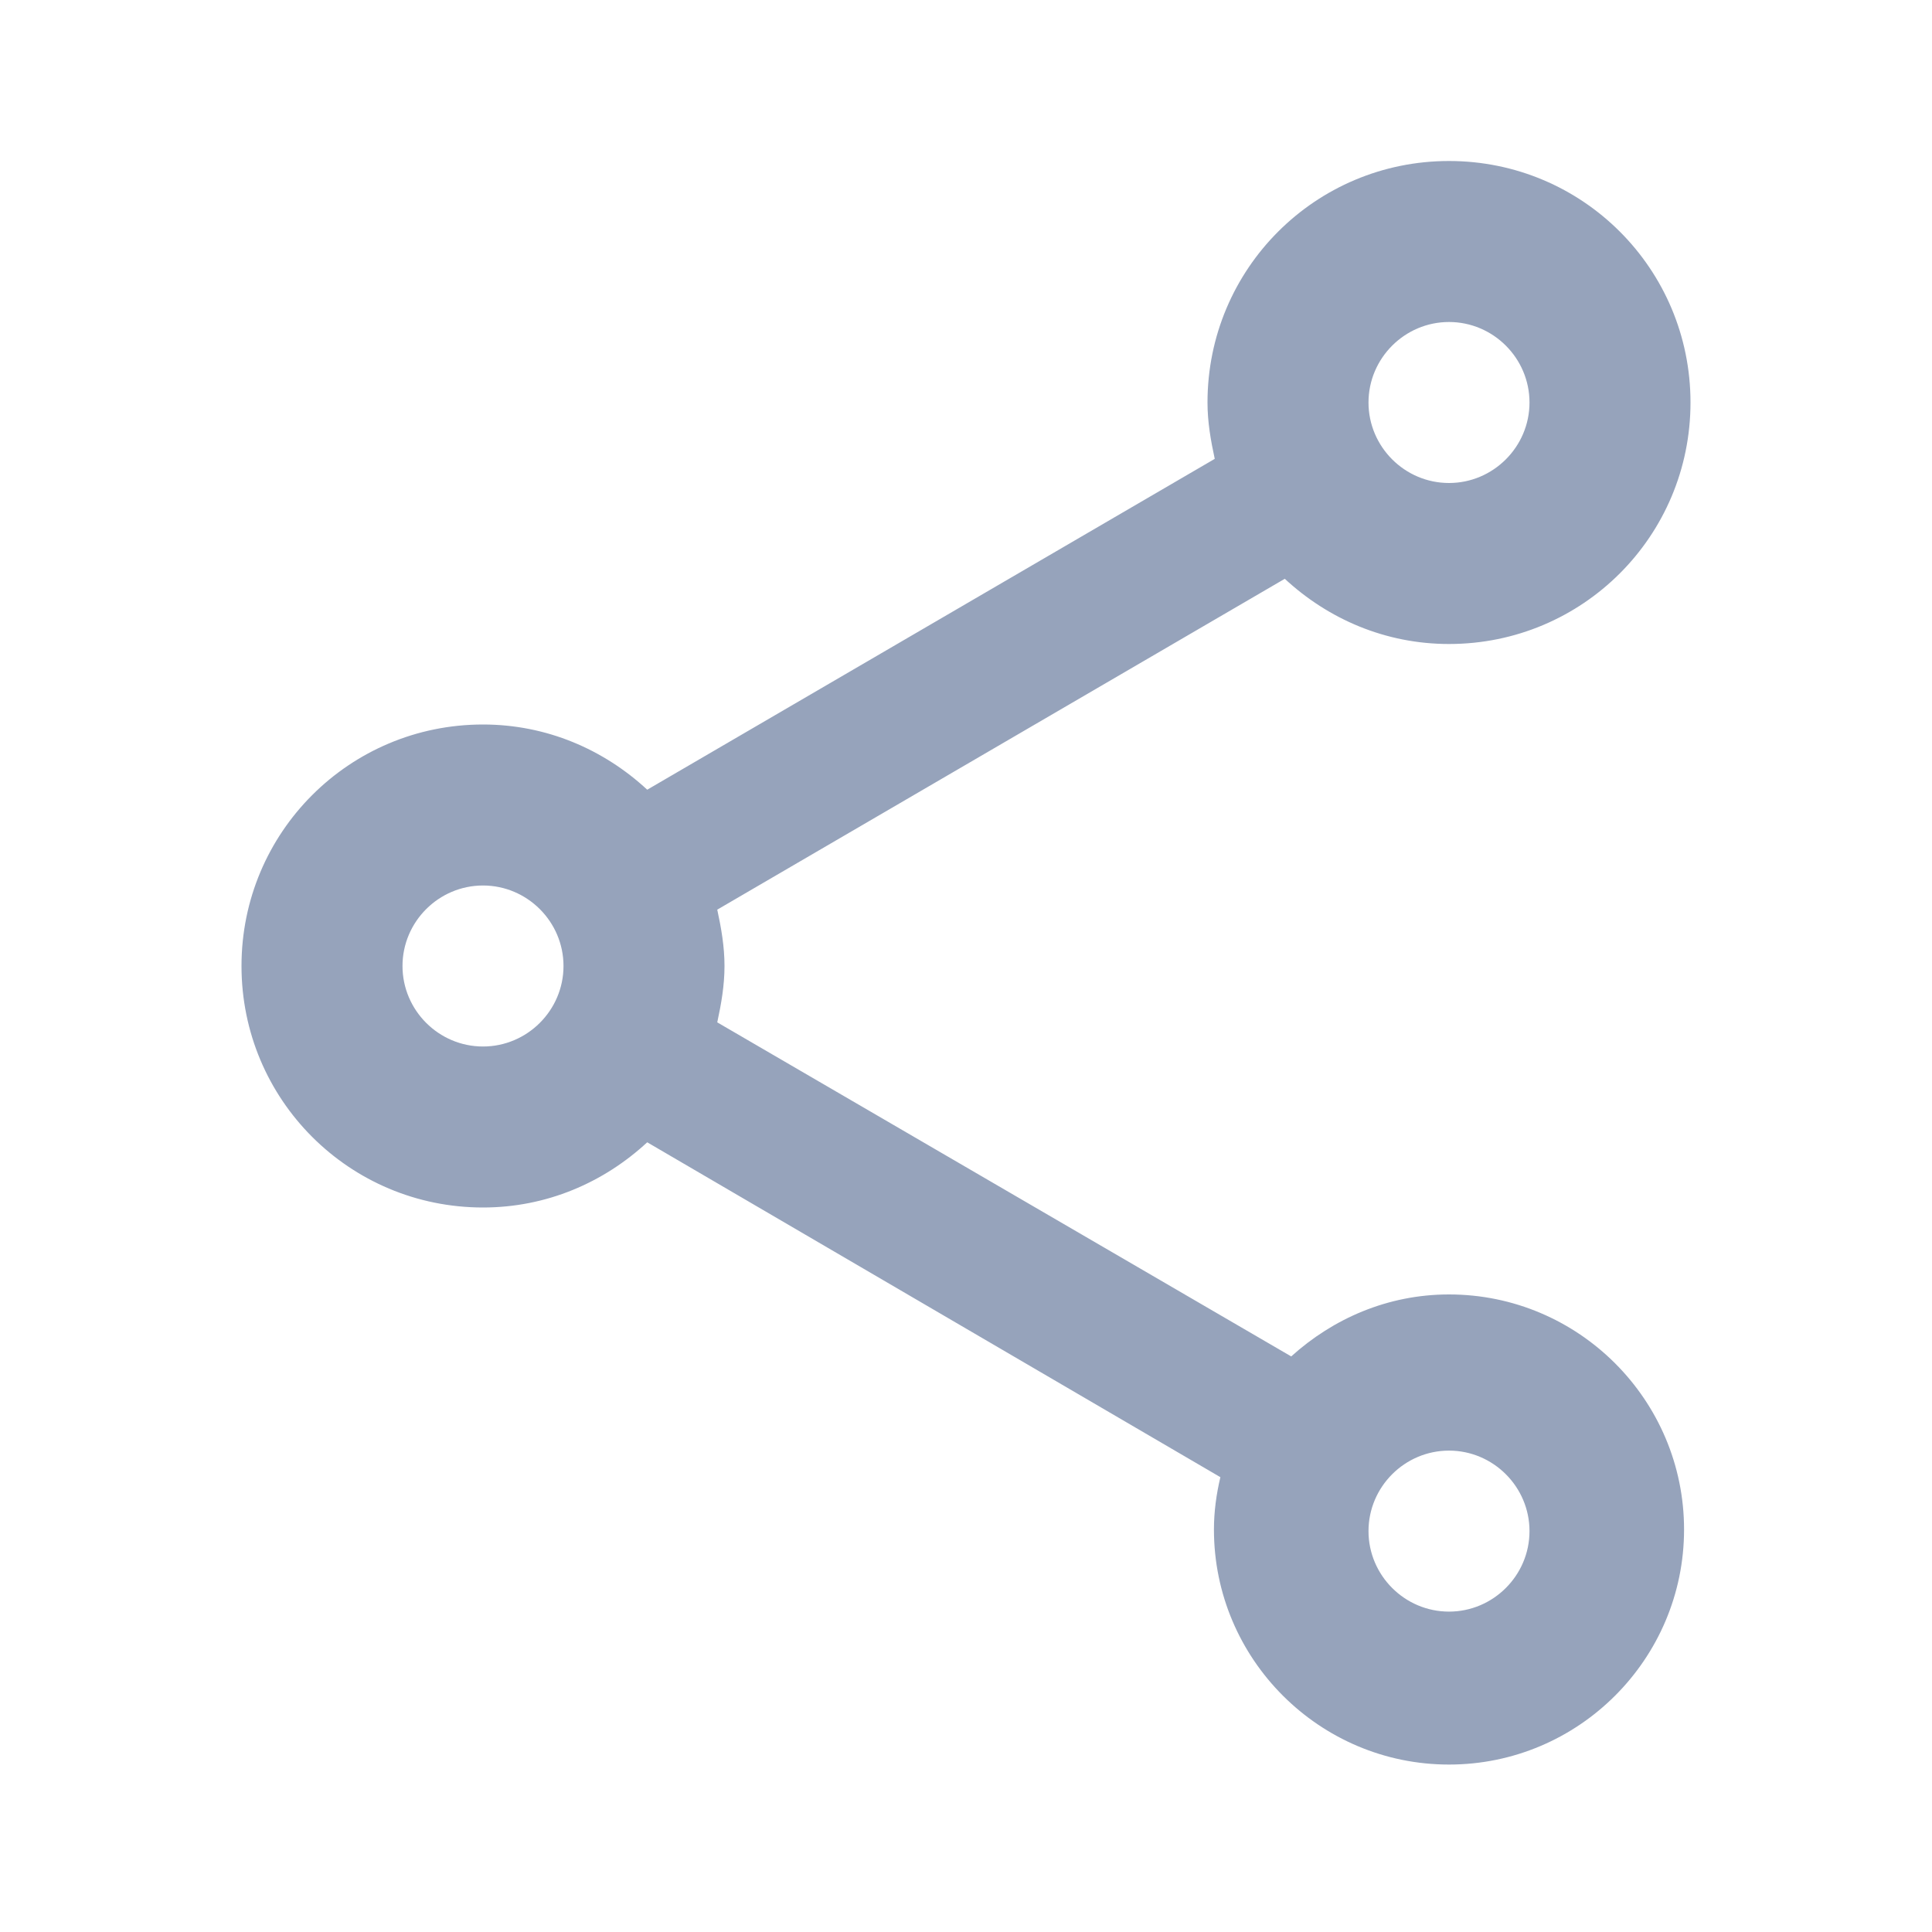
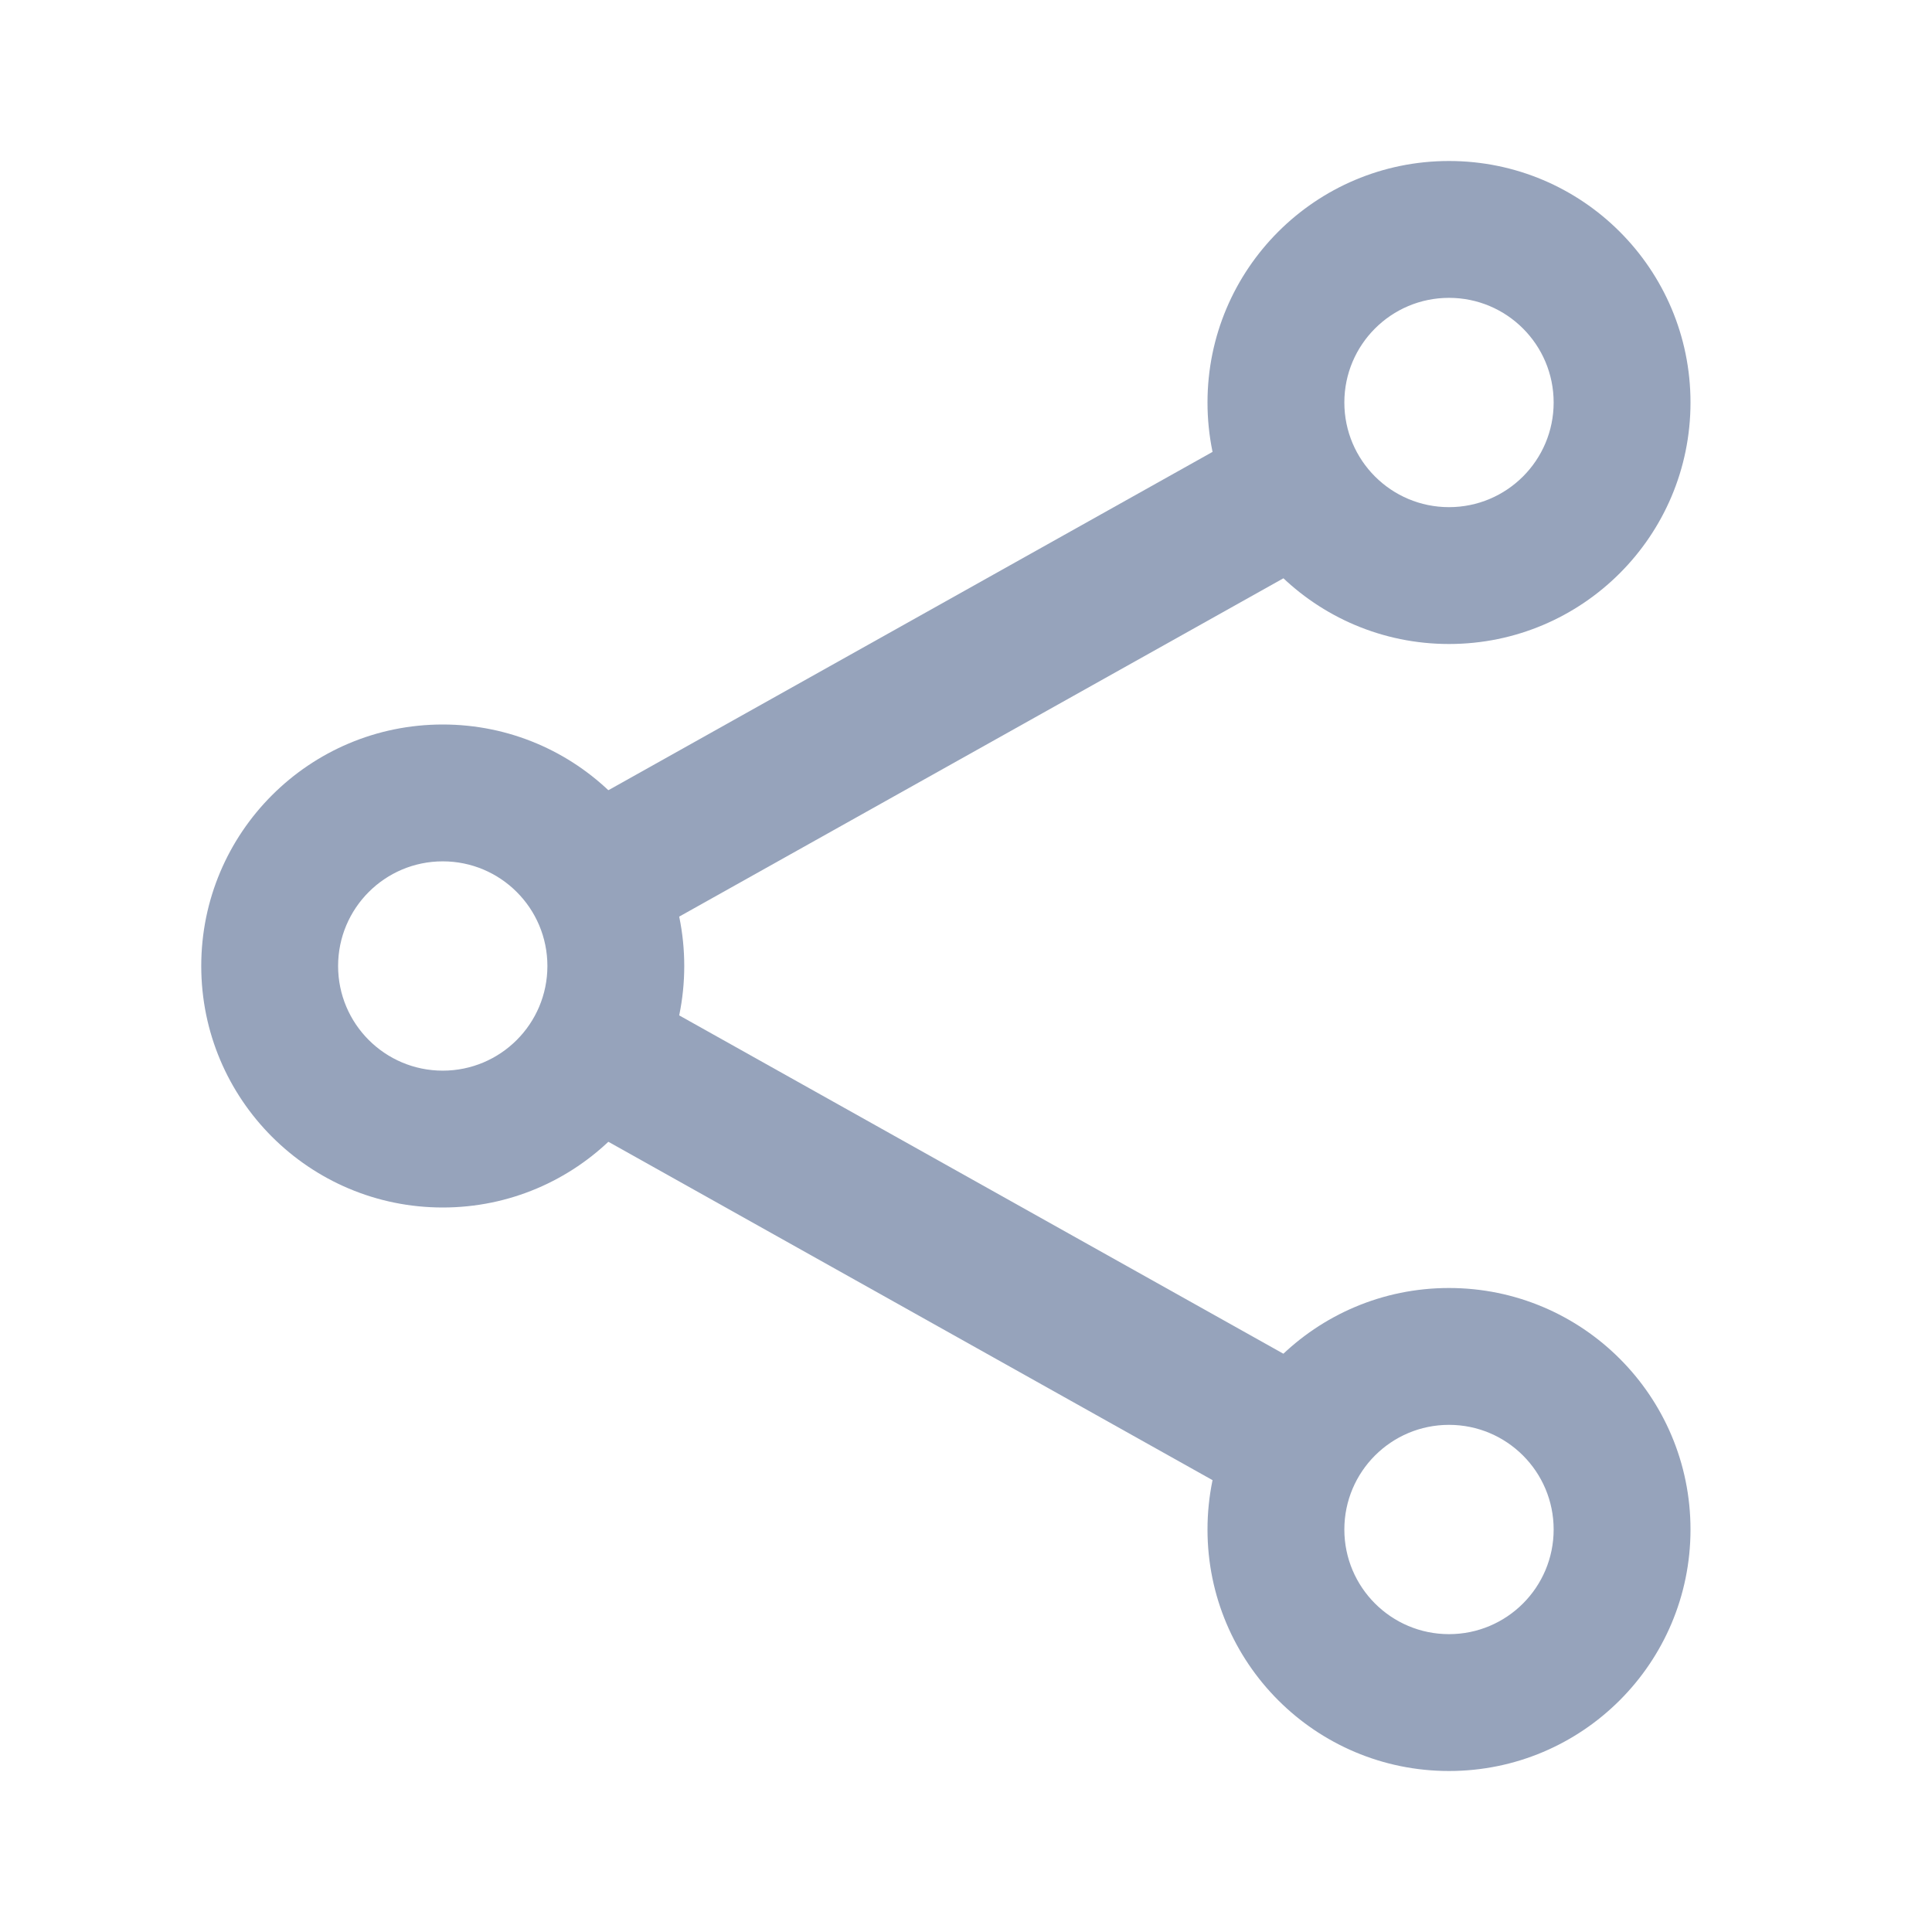
- <svg xmlns="http://www.w3.org/2000/svg" height="24" viewBox="0 0 24 24" width="24" fill="#96A3BB">
-   <path d="M18 16.08c-.76 0-1.44.3-1.96.77L8.91 12.7c.05-.23.09-.46.09-.7s-.04-.47-.09-.7l7.05-4.11c.54.5 1.25.81 2.04.81 1.66 0 3-1.34 3-3s-1.34-3-3-3-3 1.34-3 3c0 .24.04.47.09.7L8.04 9.81C7.5 9.31 6.79 9 6 9c-1.66 0-3 1.34-3 3s1.34 3 3 3c.79 0 1.5-.31 2.04-.81l7.12 4.16c-.05.21-.08.43-.08.65 0 1.61 1.31 2.92 2.92 2.92s2.92-1.31 2.92-2.92c0-1.61-1.31-2.92-2.92-2.92zM18 4c.55 0 1 .45 1 1s-.45 1-1 1-1-.45-1-1 .45-1 1-1zM6 13c-.55 0-1-.45-1-1s.45-1 1-1 1 .45 1 1-.45 1-1 1zm12 7.02c-.55 0-1-.45-1-1s.45-1 1-1 1 .45 1 1-.45 1-1 1z" />
+ <svg xmlns="http://www.w3.org/2000/svg" width="24" height="24" viewBox="0 0 24 24">
+   <path fill="#96A3BB" fill-rule="evenodd" d="M7.56 9.815L15.06 5.615a0.9 0.9 0 0 1 0.879 1.571L8.44 11.385a0.9 0.9 0 0 1 -0.879 -1.571Z" />
+   <path fill="#96A3BB" fill-rule="evenodd" d="M8.44 12.615L15.94 16.815a0.9 0.9 0 0 1 -0.879 1.571L7.56 14.185a0.9 0.9 0 0 1 0.879 -1.571Z" />
+   <path fill="#96A3BB" fill-rule="evenodd" d="M2.5 12a3 3 0 1 0 6 0a3 3 0 1 0 -6 0ZM4.2 12a1.3 1.3 0 1 0 2.6 0a1.3 1.3 0 1 0 -2.6 0Z" />
+   <path fill="#96A3BB" fill-rule="evenodd" d="M15 5a3 3 0 1 0 6 0a3 3 0 1 0 -6 0ZM16.7 5a1.3 1.3 0 1 0 2.6 0a1.3 1.3 0 1 0 -2.6 0Z" />
+   <path fill="#96A3BB" fill-rule="evenodd" d="M15 19a3 3 0 1 0 6 0a3 3 0 1 0 -6 0ZM16.7 19a1.3 1.3 0 1 0 2.6 0a1.3 1.3 0 1 0 -2.6 0Z" />
</svg>
